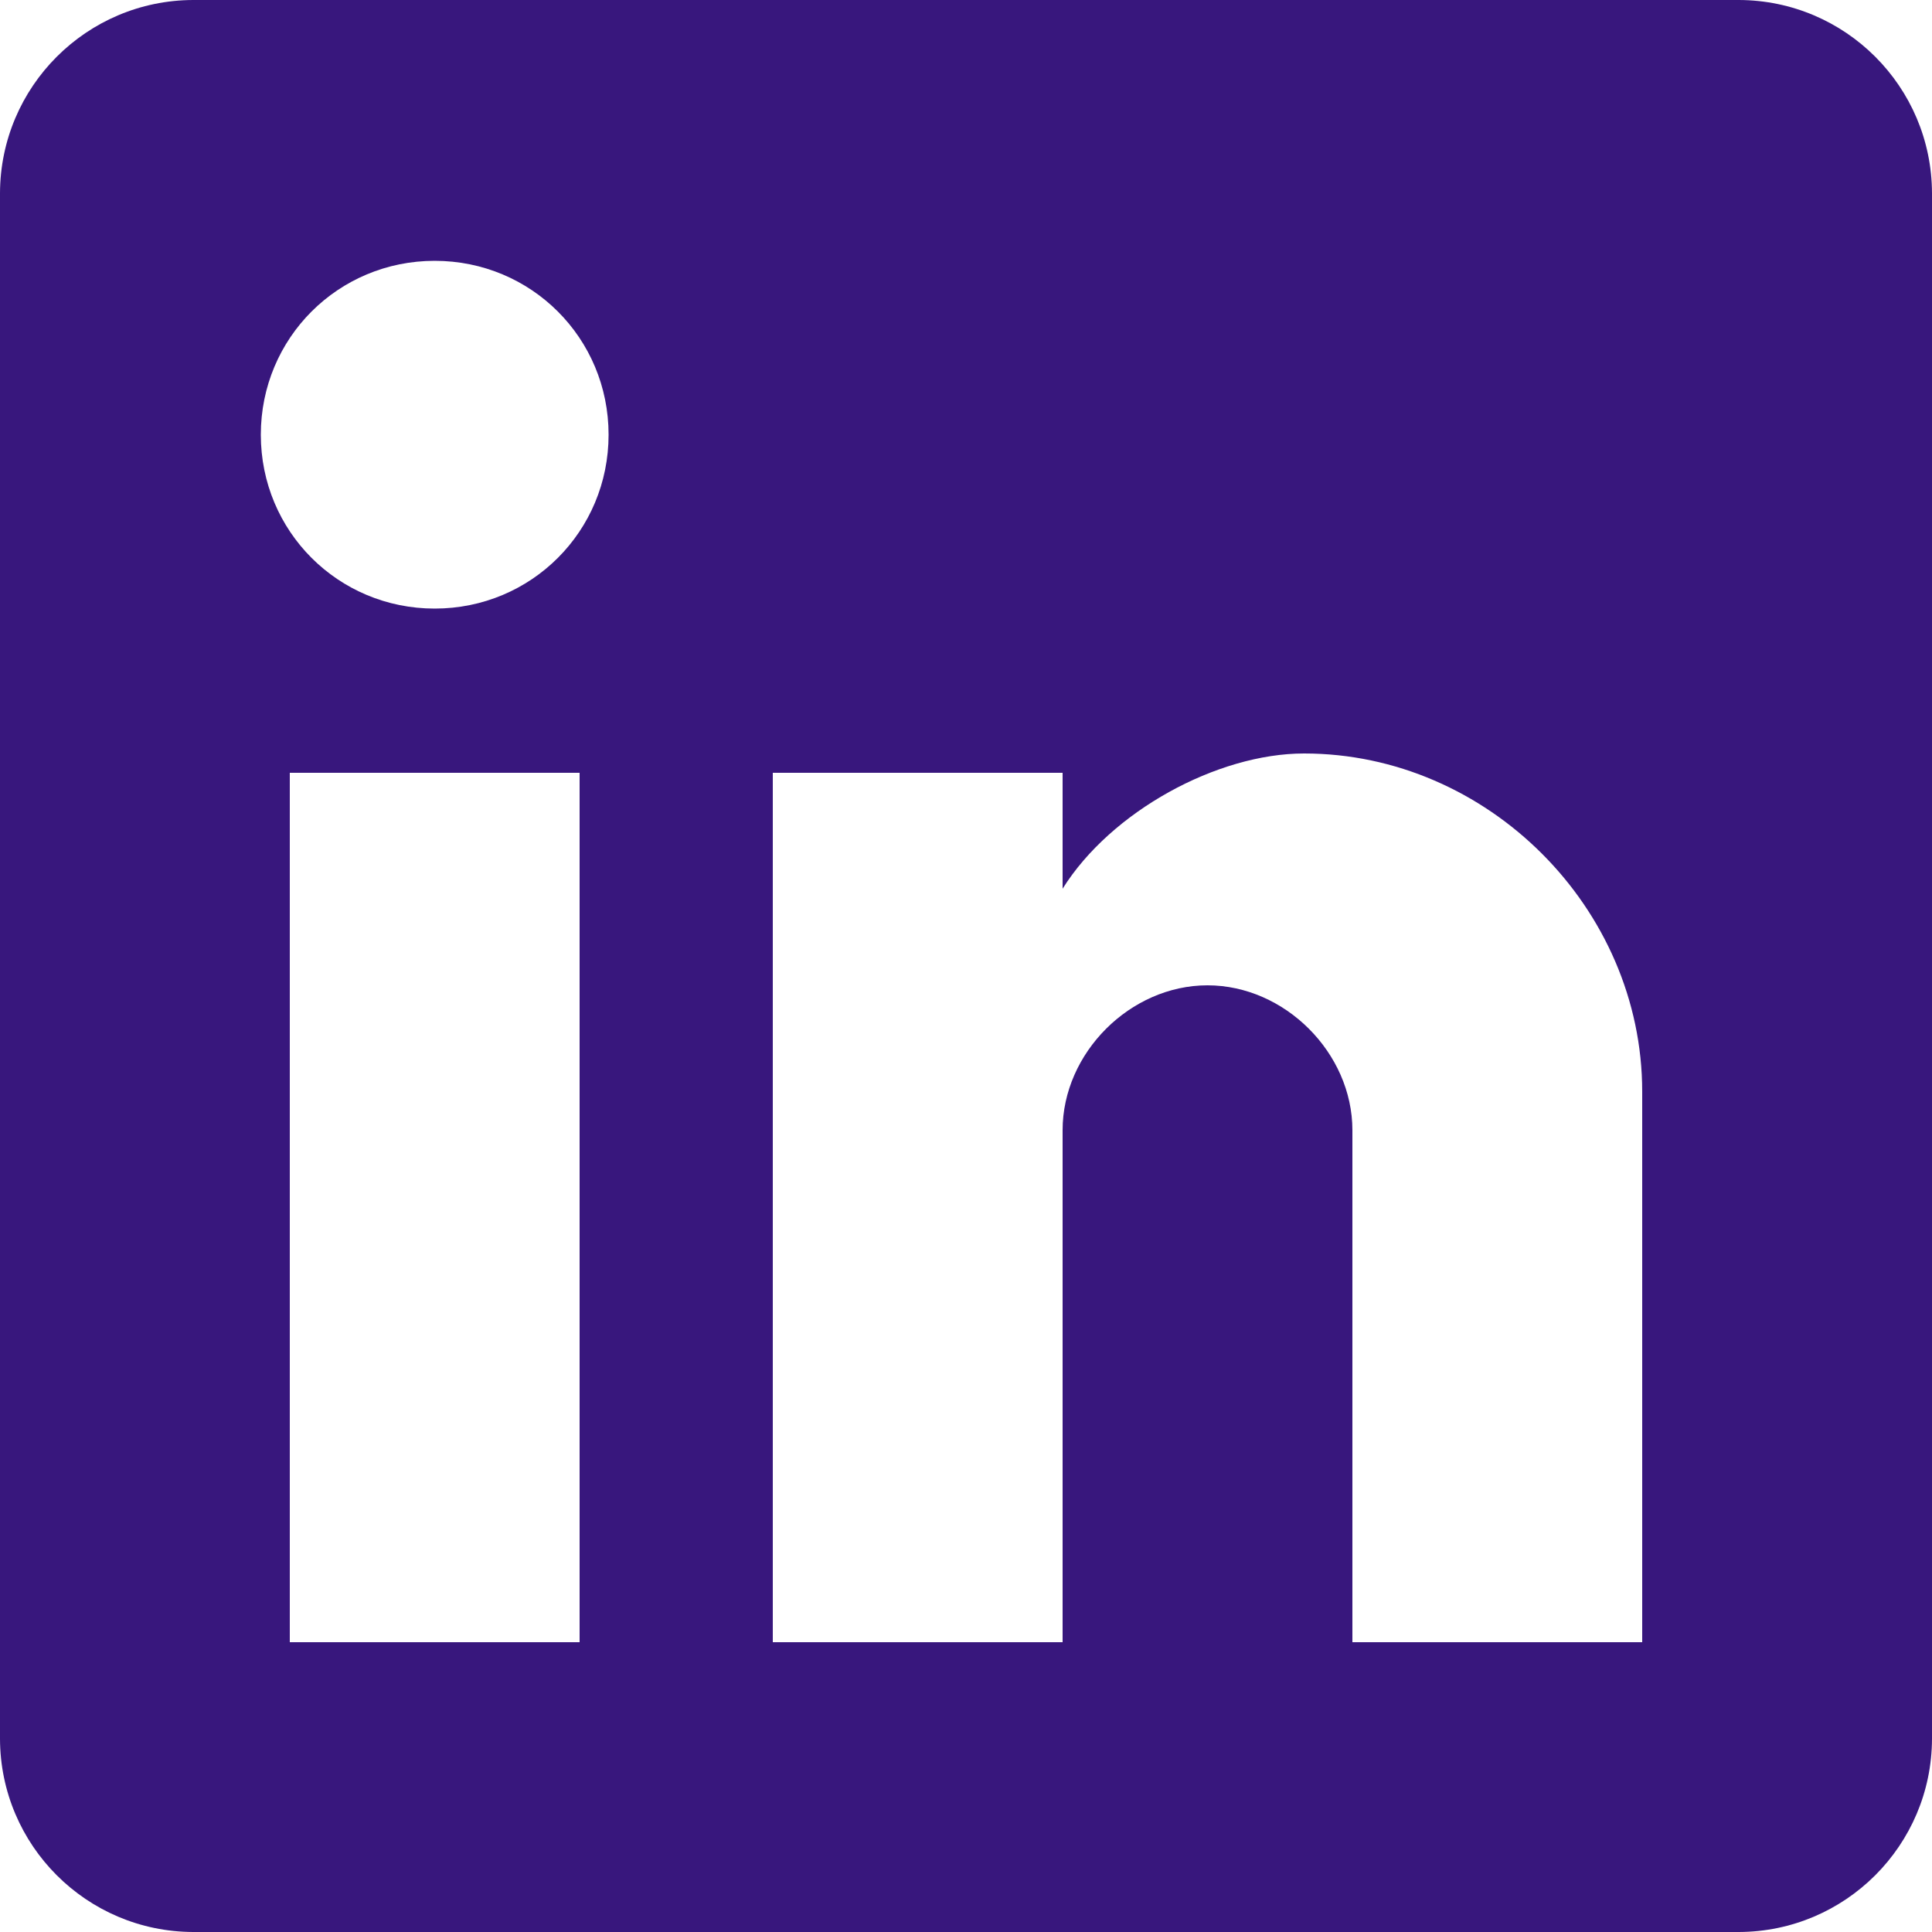
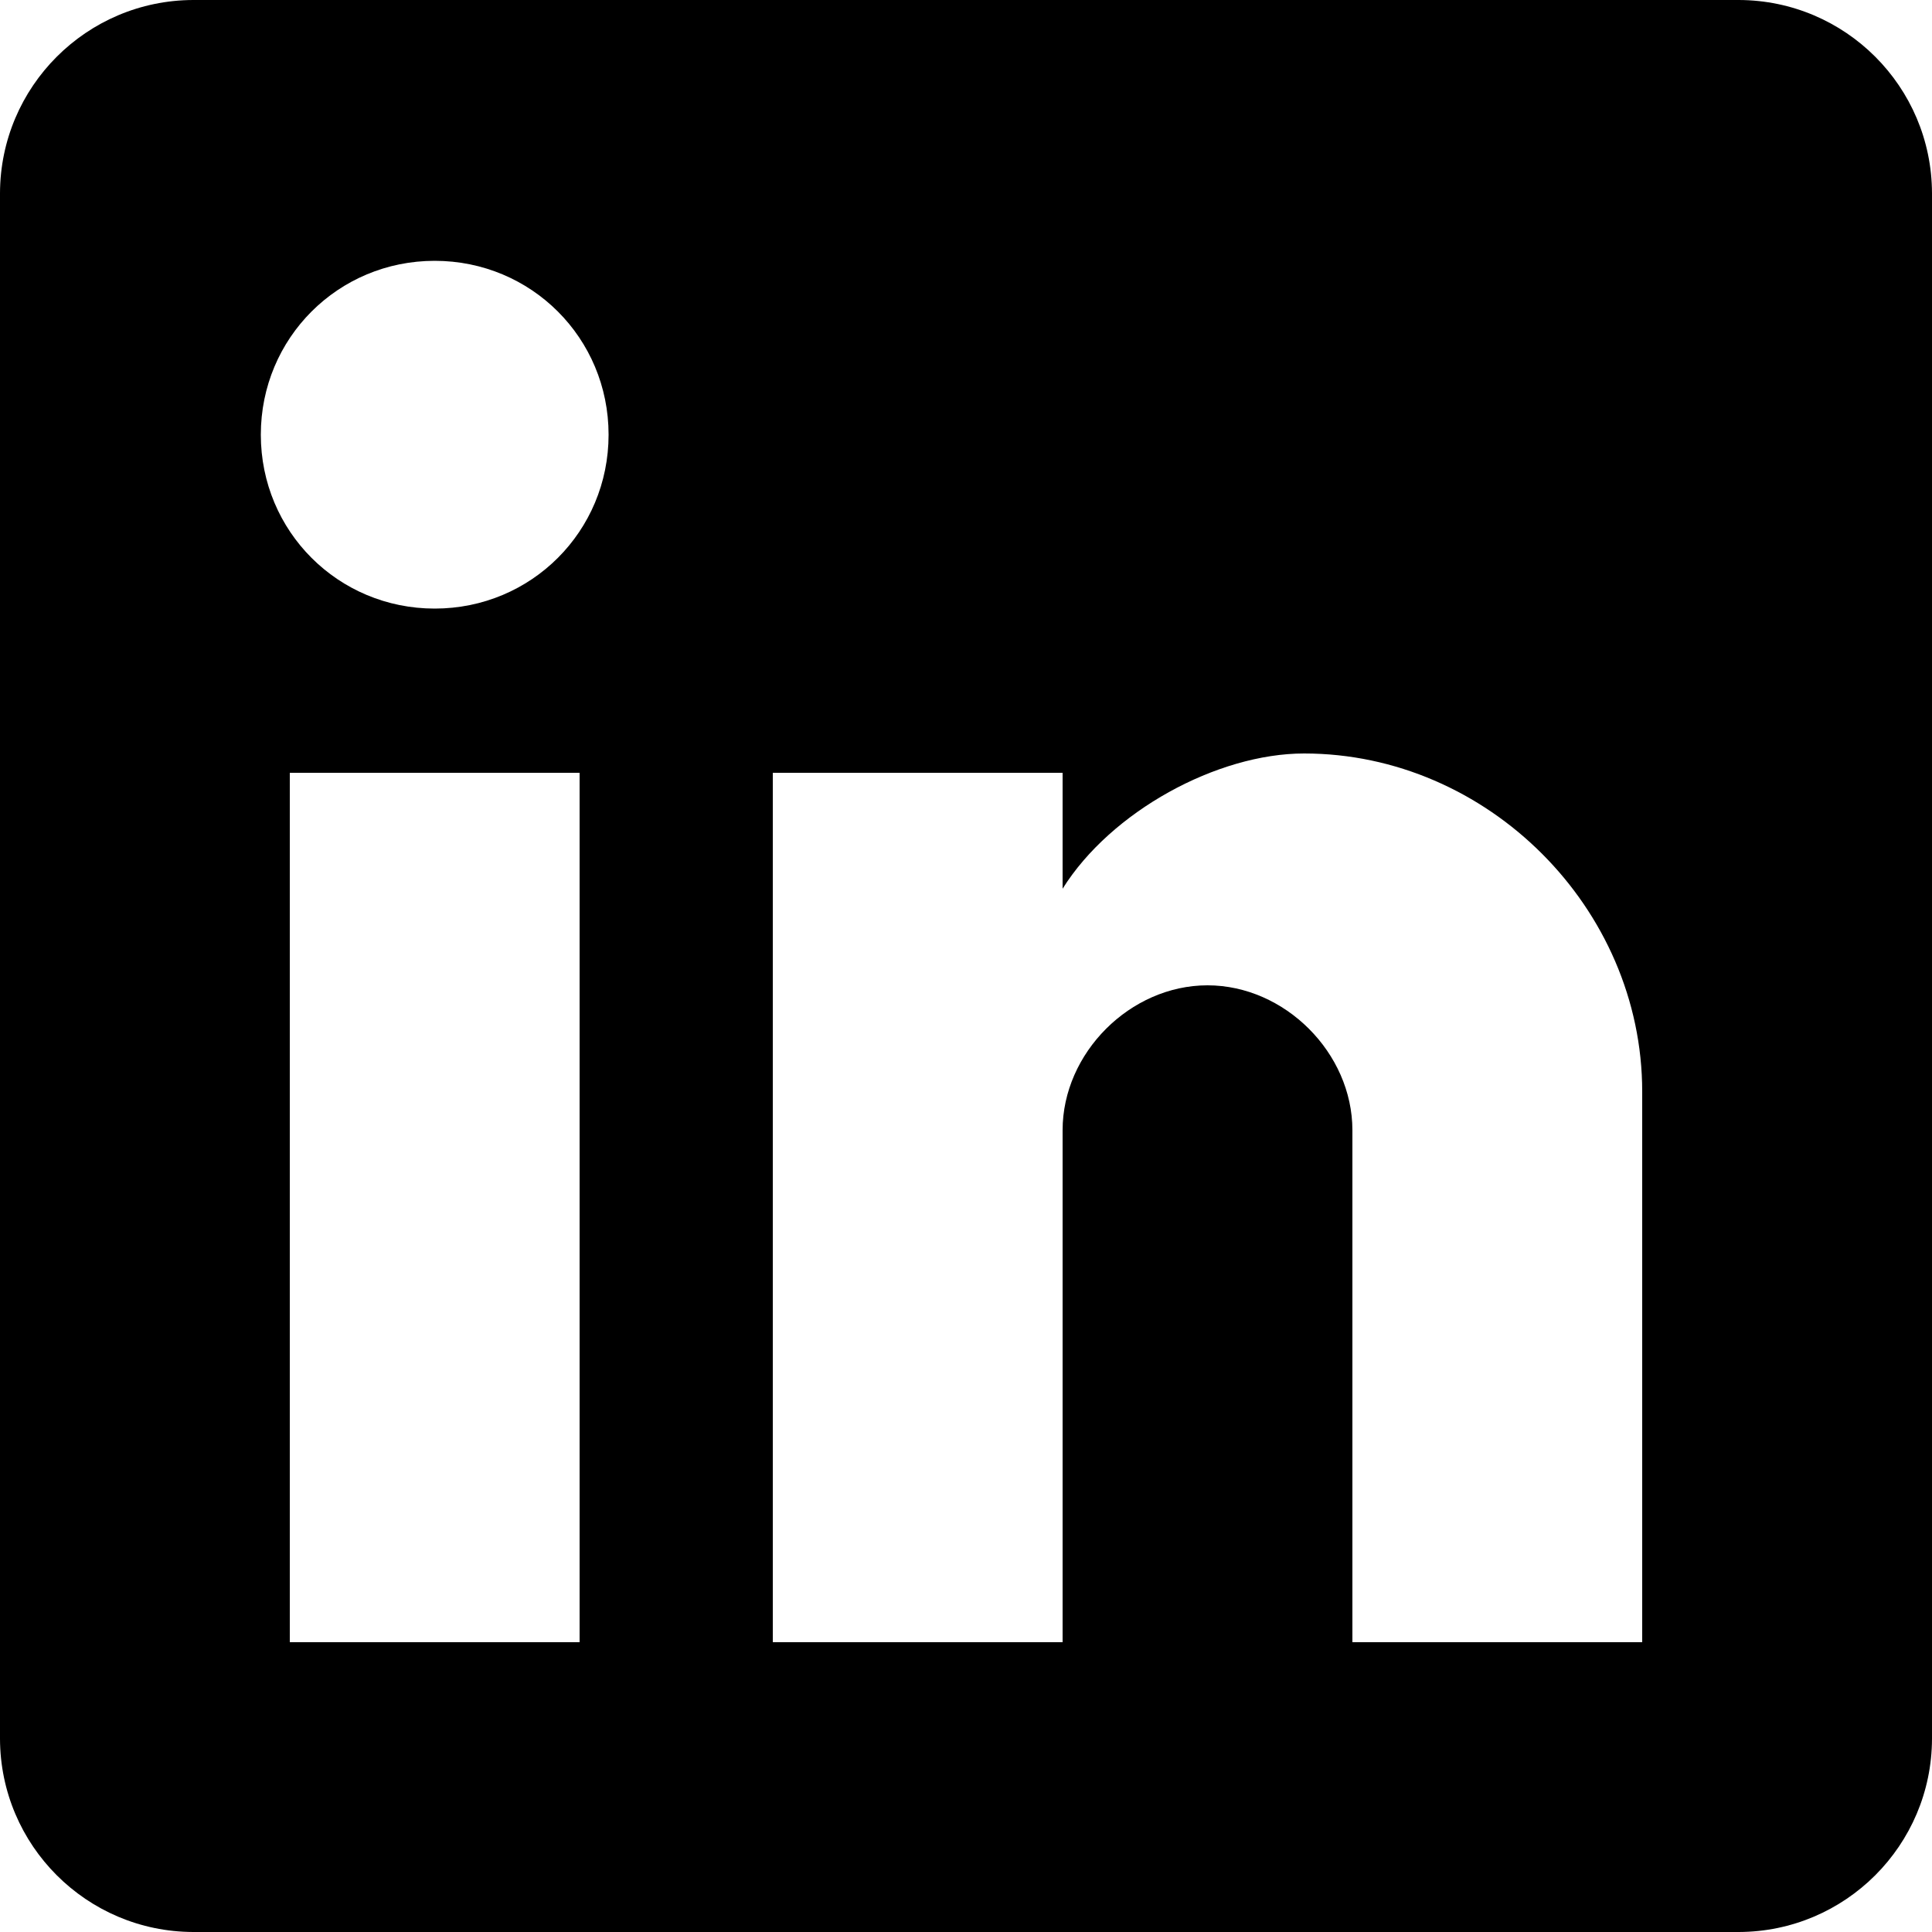
- <svg xmlns="http://www.w3.org/2000/svg" fill="none" viewBox="0 0 35 35">
-   <path d="M31.5 0h-28A3.51 3.51 0 000 3.5v28A3.51 3.51 0 003.5 35h28a3.51 3.51 0 003.5-3.5v-28A3.51 3.51 0 0031.5 0zm-21 29.75H5.25V14h5.25v15.75zM7.875 11.025c-1.75 0-3.15-1.4-3.15-3.15s1.4-3.15 3.15-3.15 3.15 1.4 3.15 3.15-1.4 3.15-3.15 3.15zM29.75 29.75H24.5v-9.275c0-1.4-1.225-2.625-2.625-2.625s-2.625 1.225-2.625 2.625v9.275H14V14h5.25v2.1c.875-1.4 2.8-2.45 4.375-2.45 3.325 0 6.125 2.8 6.125 6.125v9.975z" fill="#38177D" />
+ <svg xmlns="http://www.w3.org/2000/svg" viewBox="0 0 35 35">
+   <path d="M31.5 0h-28A3.51 3.51 0 000 3.5v28A3.51 3.51 0 003.5 35h28a3.51 3.51 0 003.5-3.5v-28A3.51 3.51 0 0031.5 0zm-21 29.75H5.25V14h5.25v15.75zM7.875 11.025c-1.75 0-3.15-1.4-3.15-3.15s1.4-3.15 3.15-3.15 3.15 1.4 3.15 3.15-1.4 3.15-3.15 3.15zM29.75 29.75H24.5v-9.275c0-1.4-1.225-2.625-2.625-2.625s-2.625 1.225-2.625 2.625v9.275H14V14h5.25v2.1c.875-1.4 2.8-2.45 4.375-2.45 3.325 0 6.125 2.8 6.125 6.125v9.975z" />
</svg>
